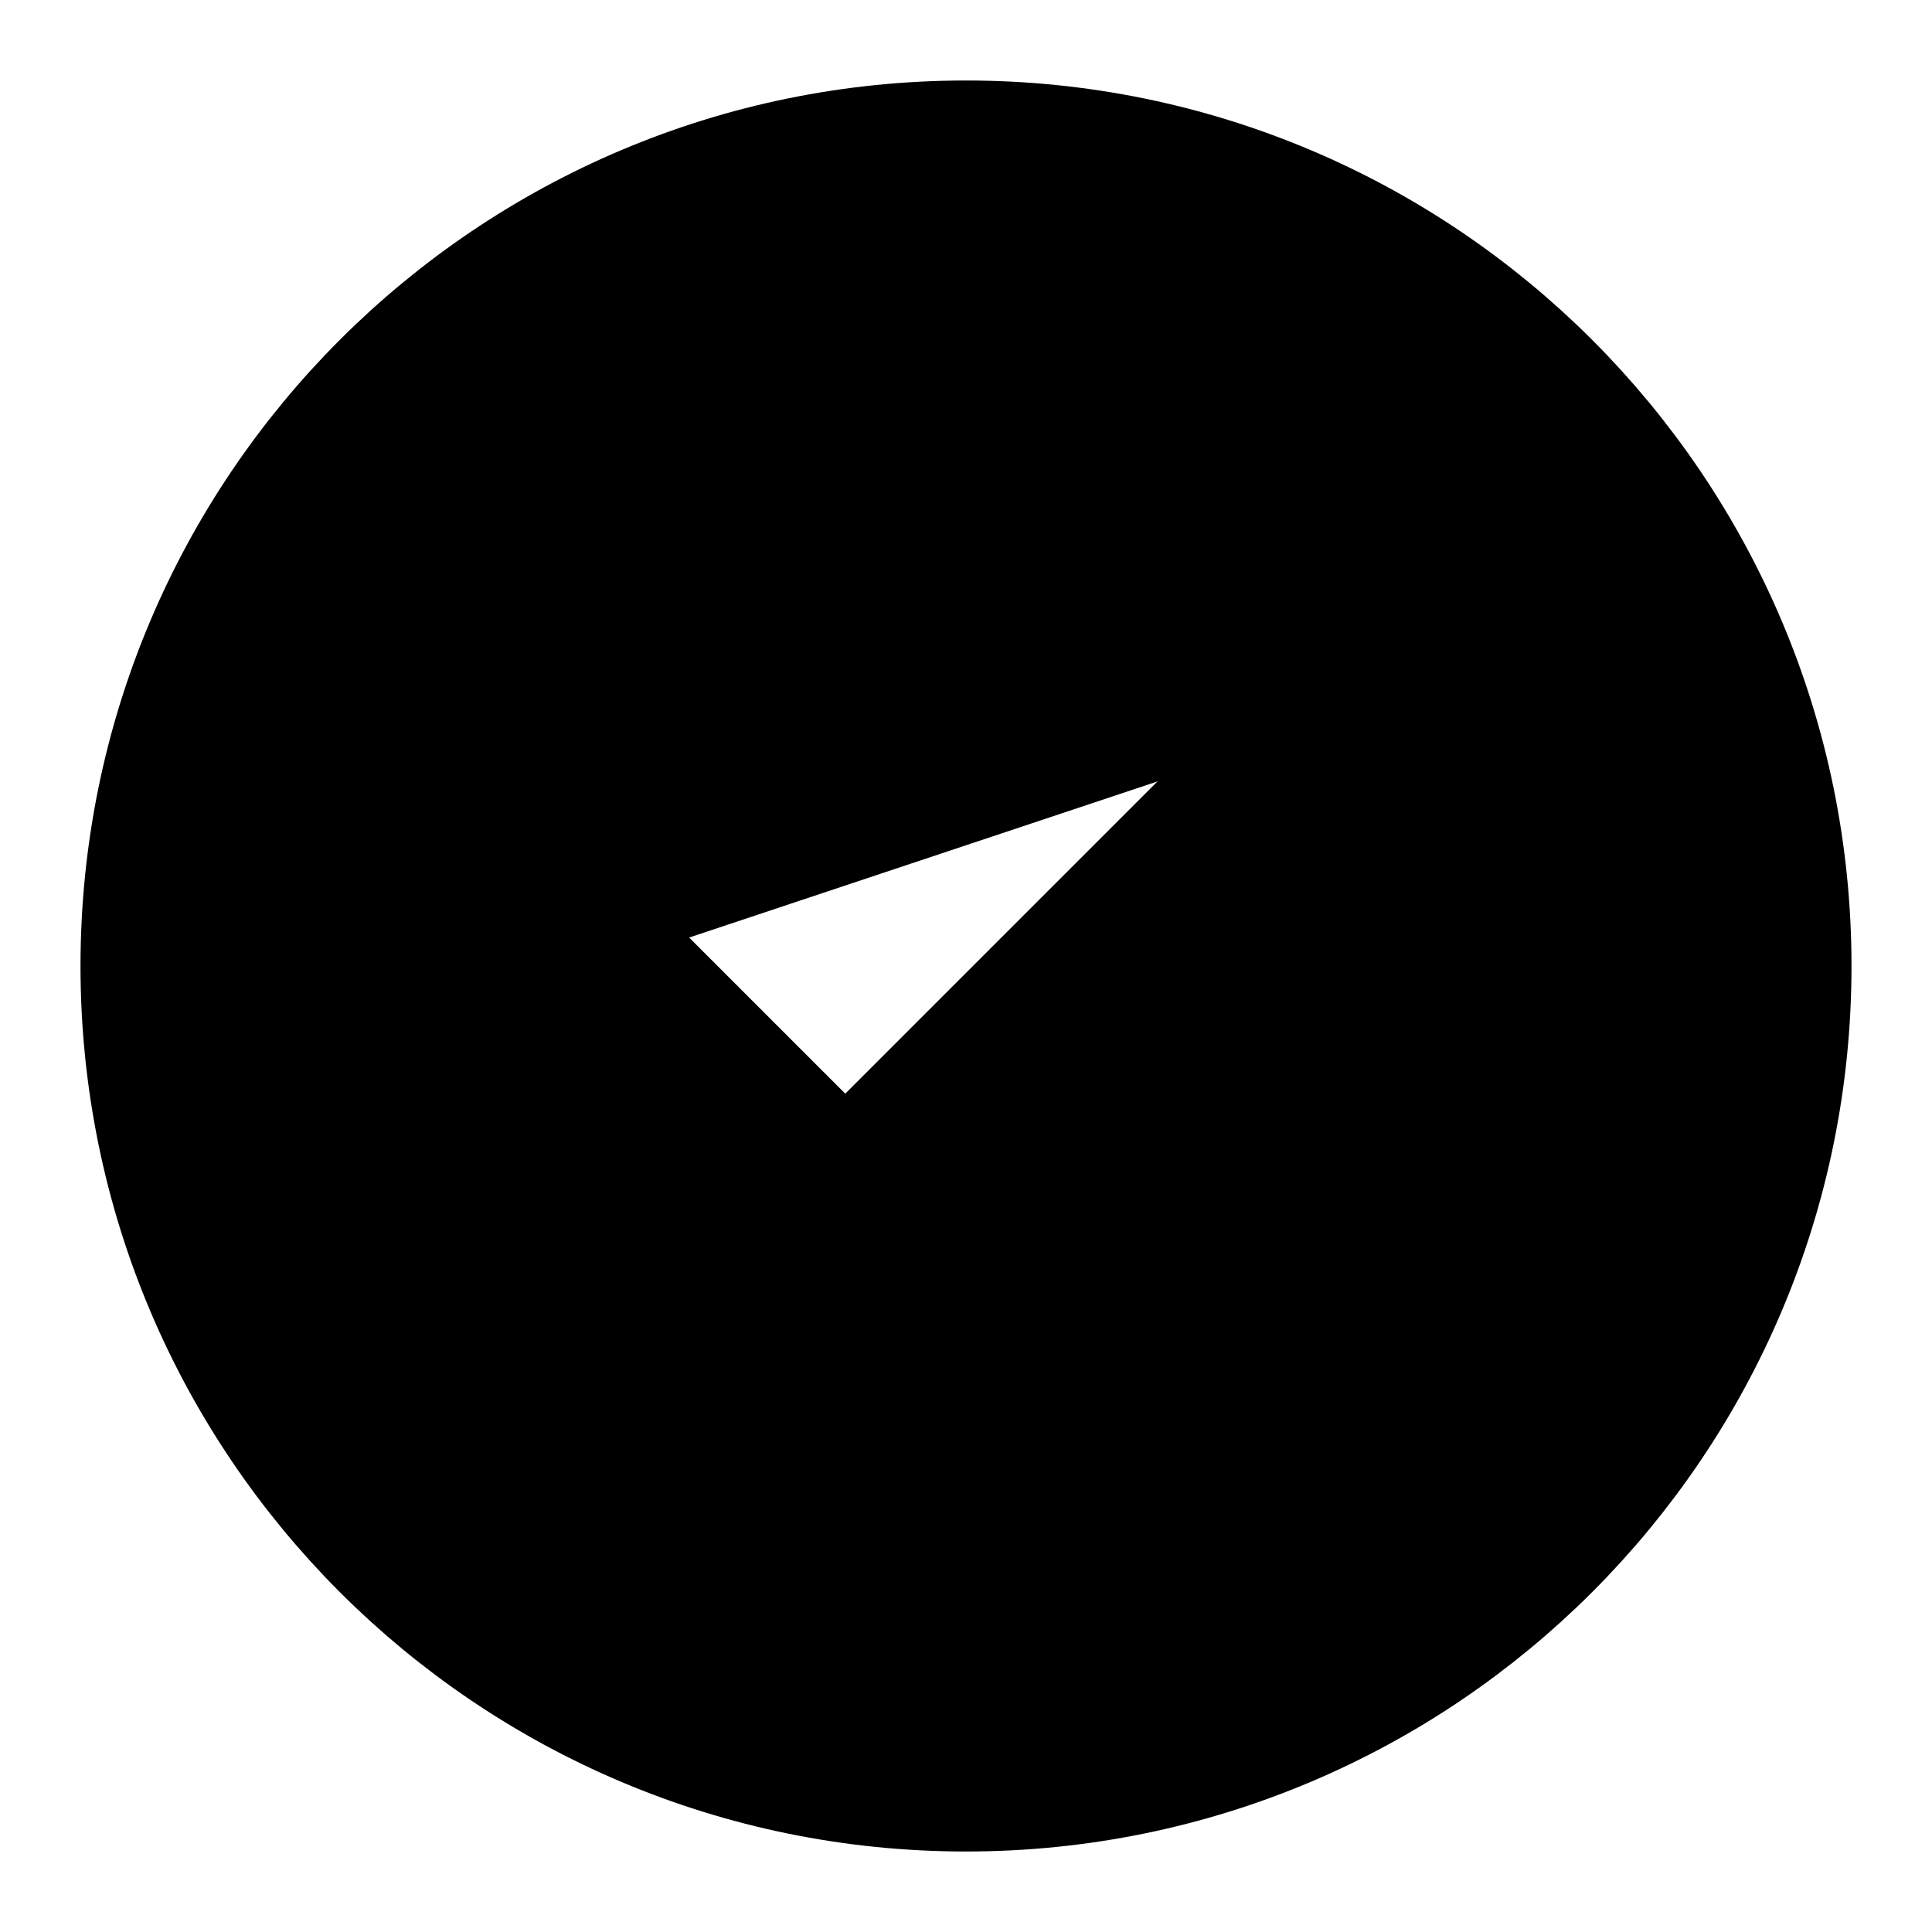
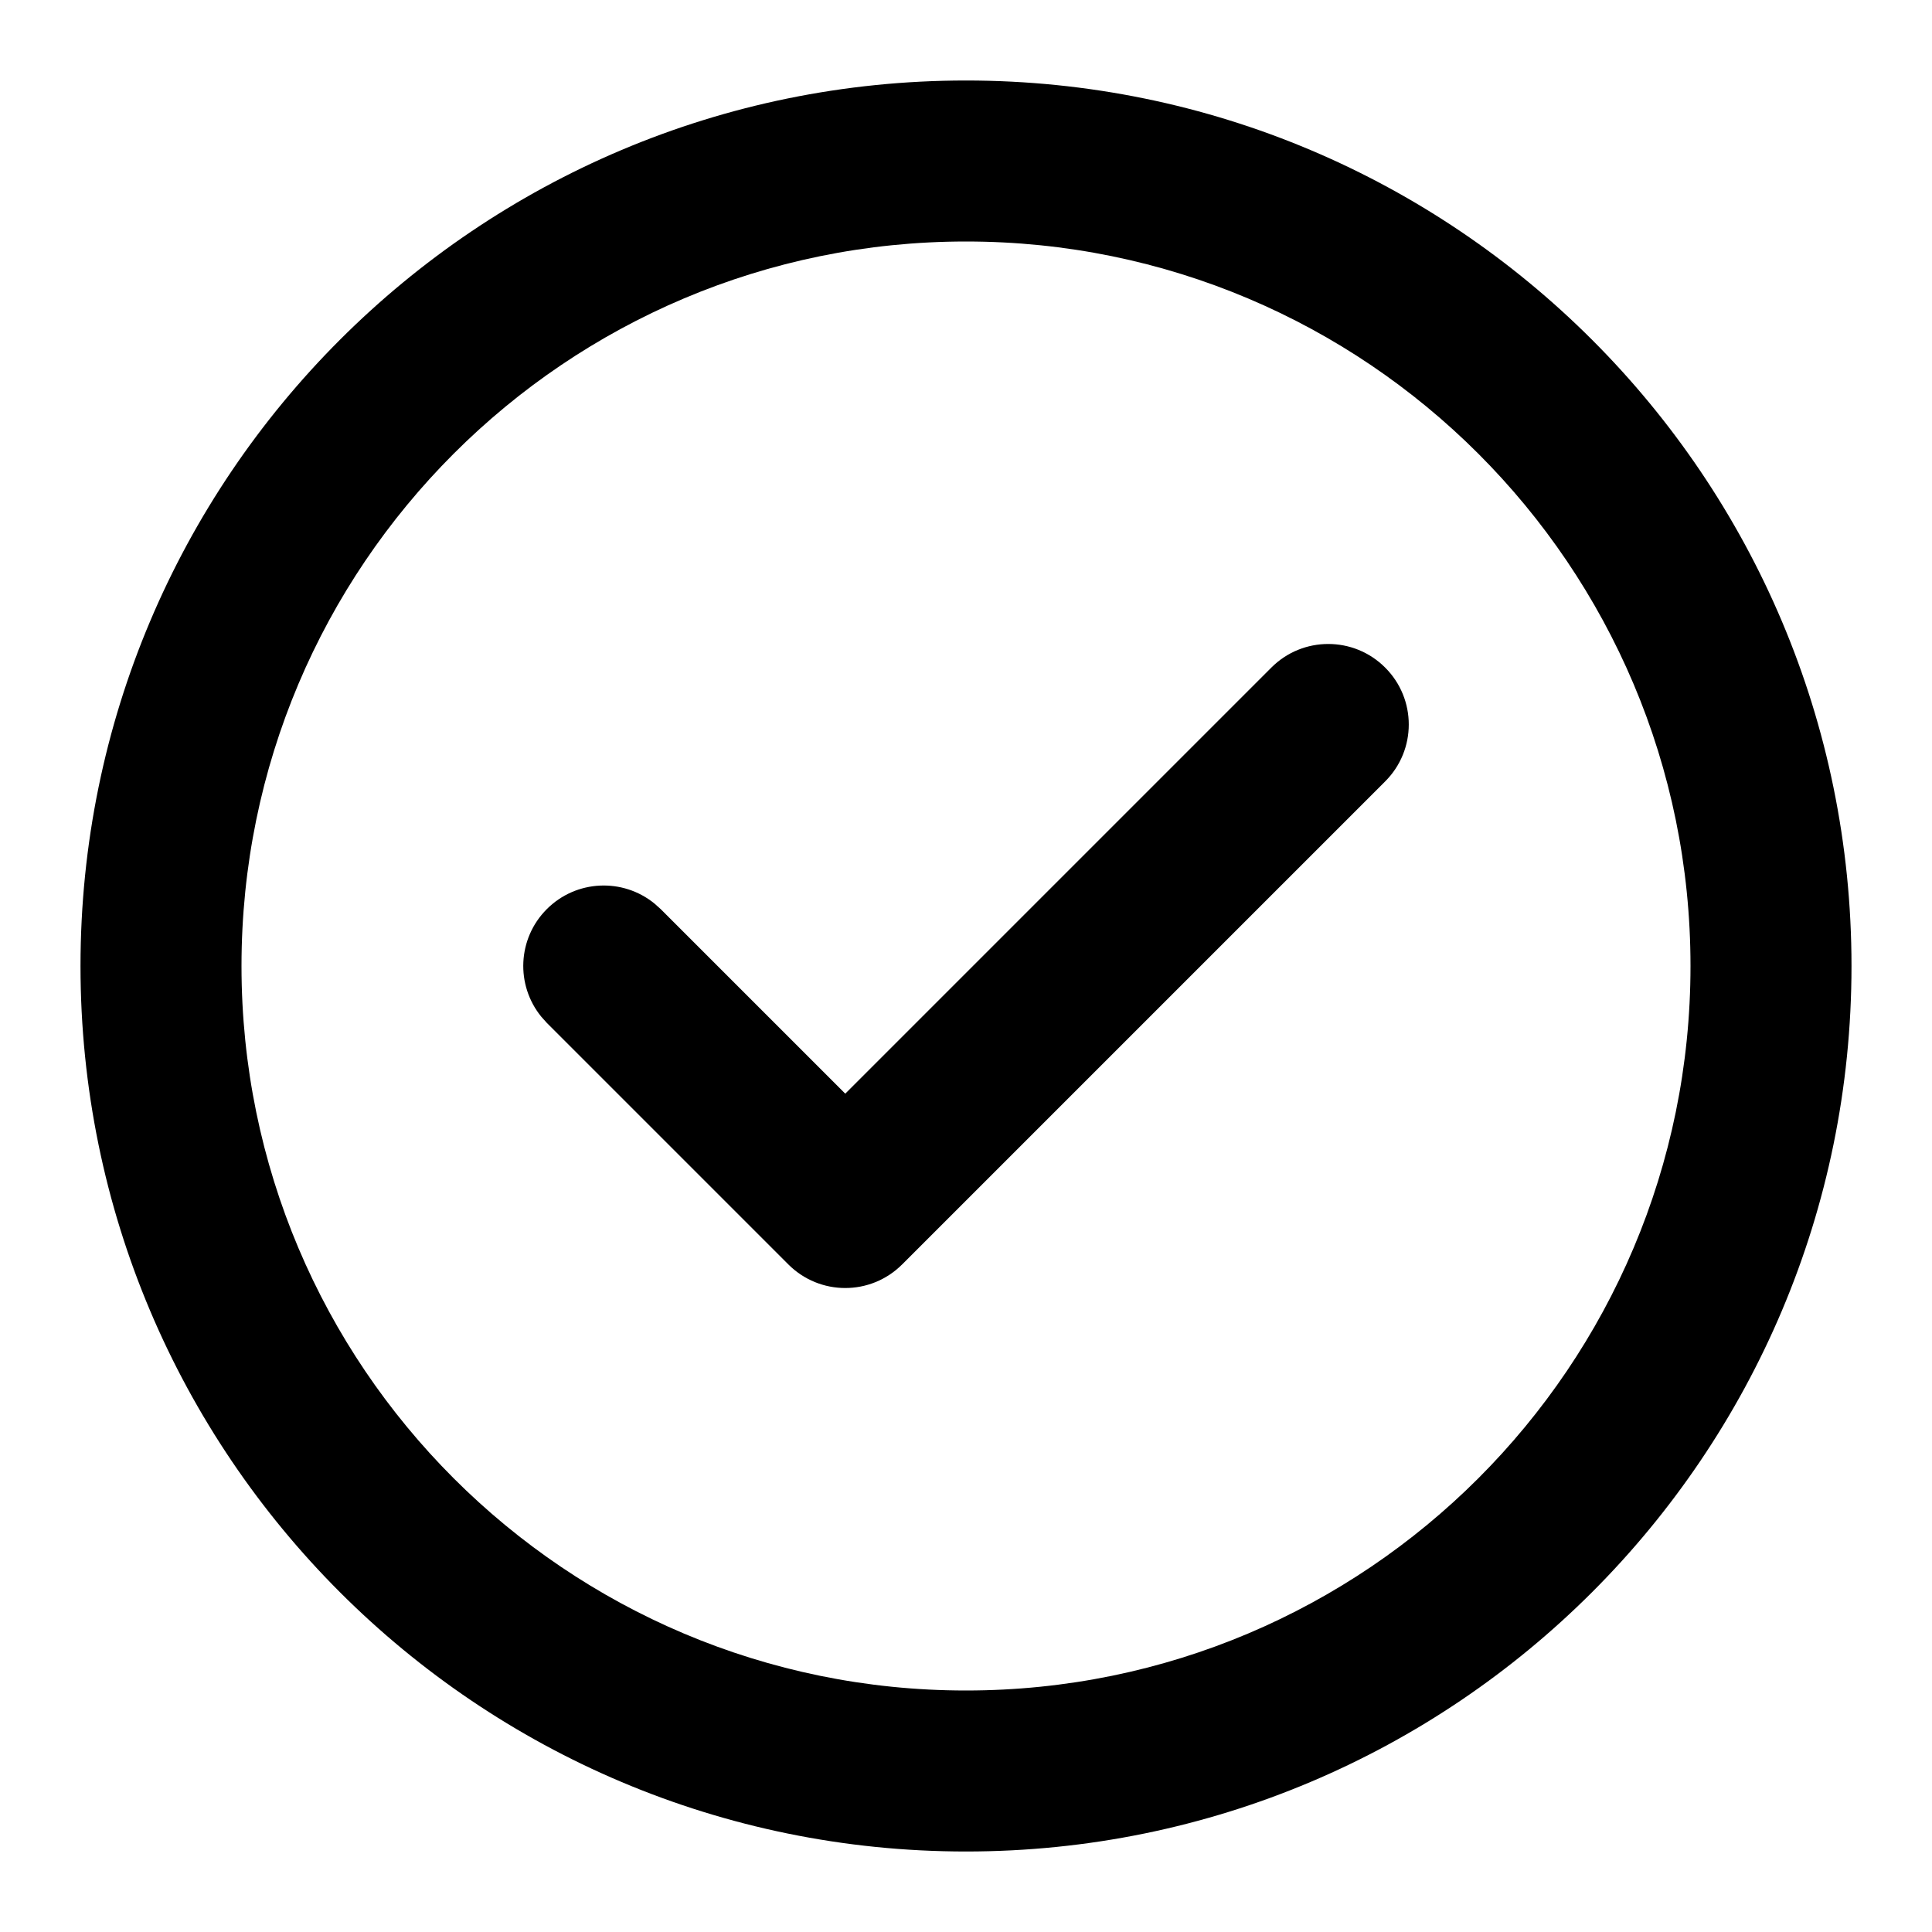
<svg xmlns="http://www.w3.org/2000/svg" viewBox="0 0 24 24" fill="currentColor">
-   <path d="M7.5 12L10.5 15L16.5 9M22 12C22 17.523 17.523 22 12 22C6.477 22 2 17.523 2 12C2 6.477 6.477 2 12 2C17.523 2 22 6.477 22 12Z" stroke="black" stroke-width="2" stroke-linecap="round" stroke-linejoin="round" />
+   <path d="M15.793 8.293C16.183 7.902 16.817 7.902 17.207 8.293C17.598 8.683 17.598 9.317 17.207 9.707L11.207 15.707C10.816 16.098 10.184 16.098 9.793 15.707L6.793 12.707L6.725 12.631C6.404 12.238 6.427 11.659 6.793 11.293C7.159 10.927 7.738 10.904 8.131 11.225L8.207 11.293L10.5 13.586L15.793 8.293Z" fill="black" />
+   <path fill-rule="evenodd" clip-rule="evenodd" d="M12 1C18.075 1 23 5.925 23 12C23 18.075 18.075 23 12 23C5.925 23 1 18.075 1 12C1 5.925 5.925 1 12 1ZM12 3C7.029 3 3 7.029 3 12C3 16.971 7.029 21 12 21C16.971 21 21 16.971 21 12C21 7.029 16.971 3 12 3Z" fill="black" />
</svg>
